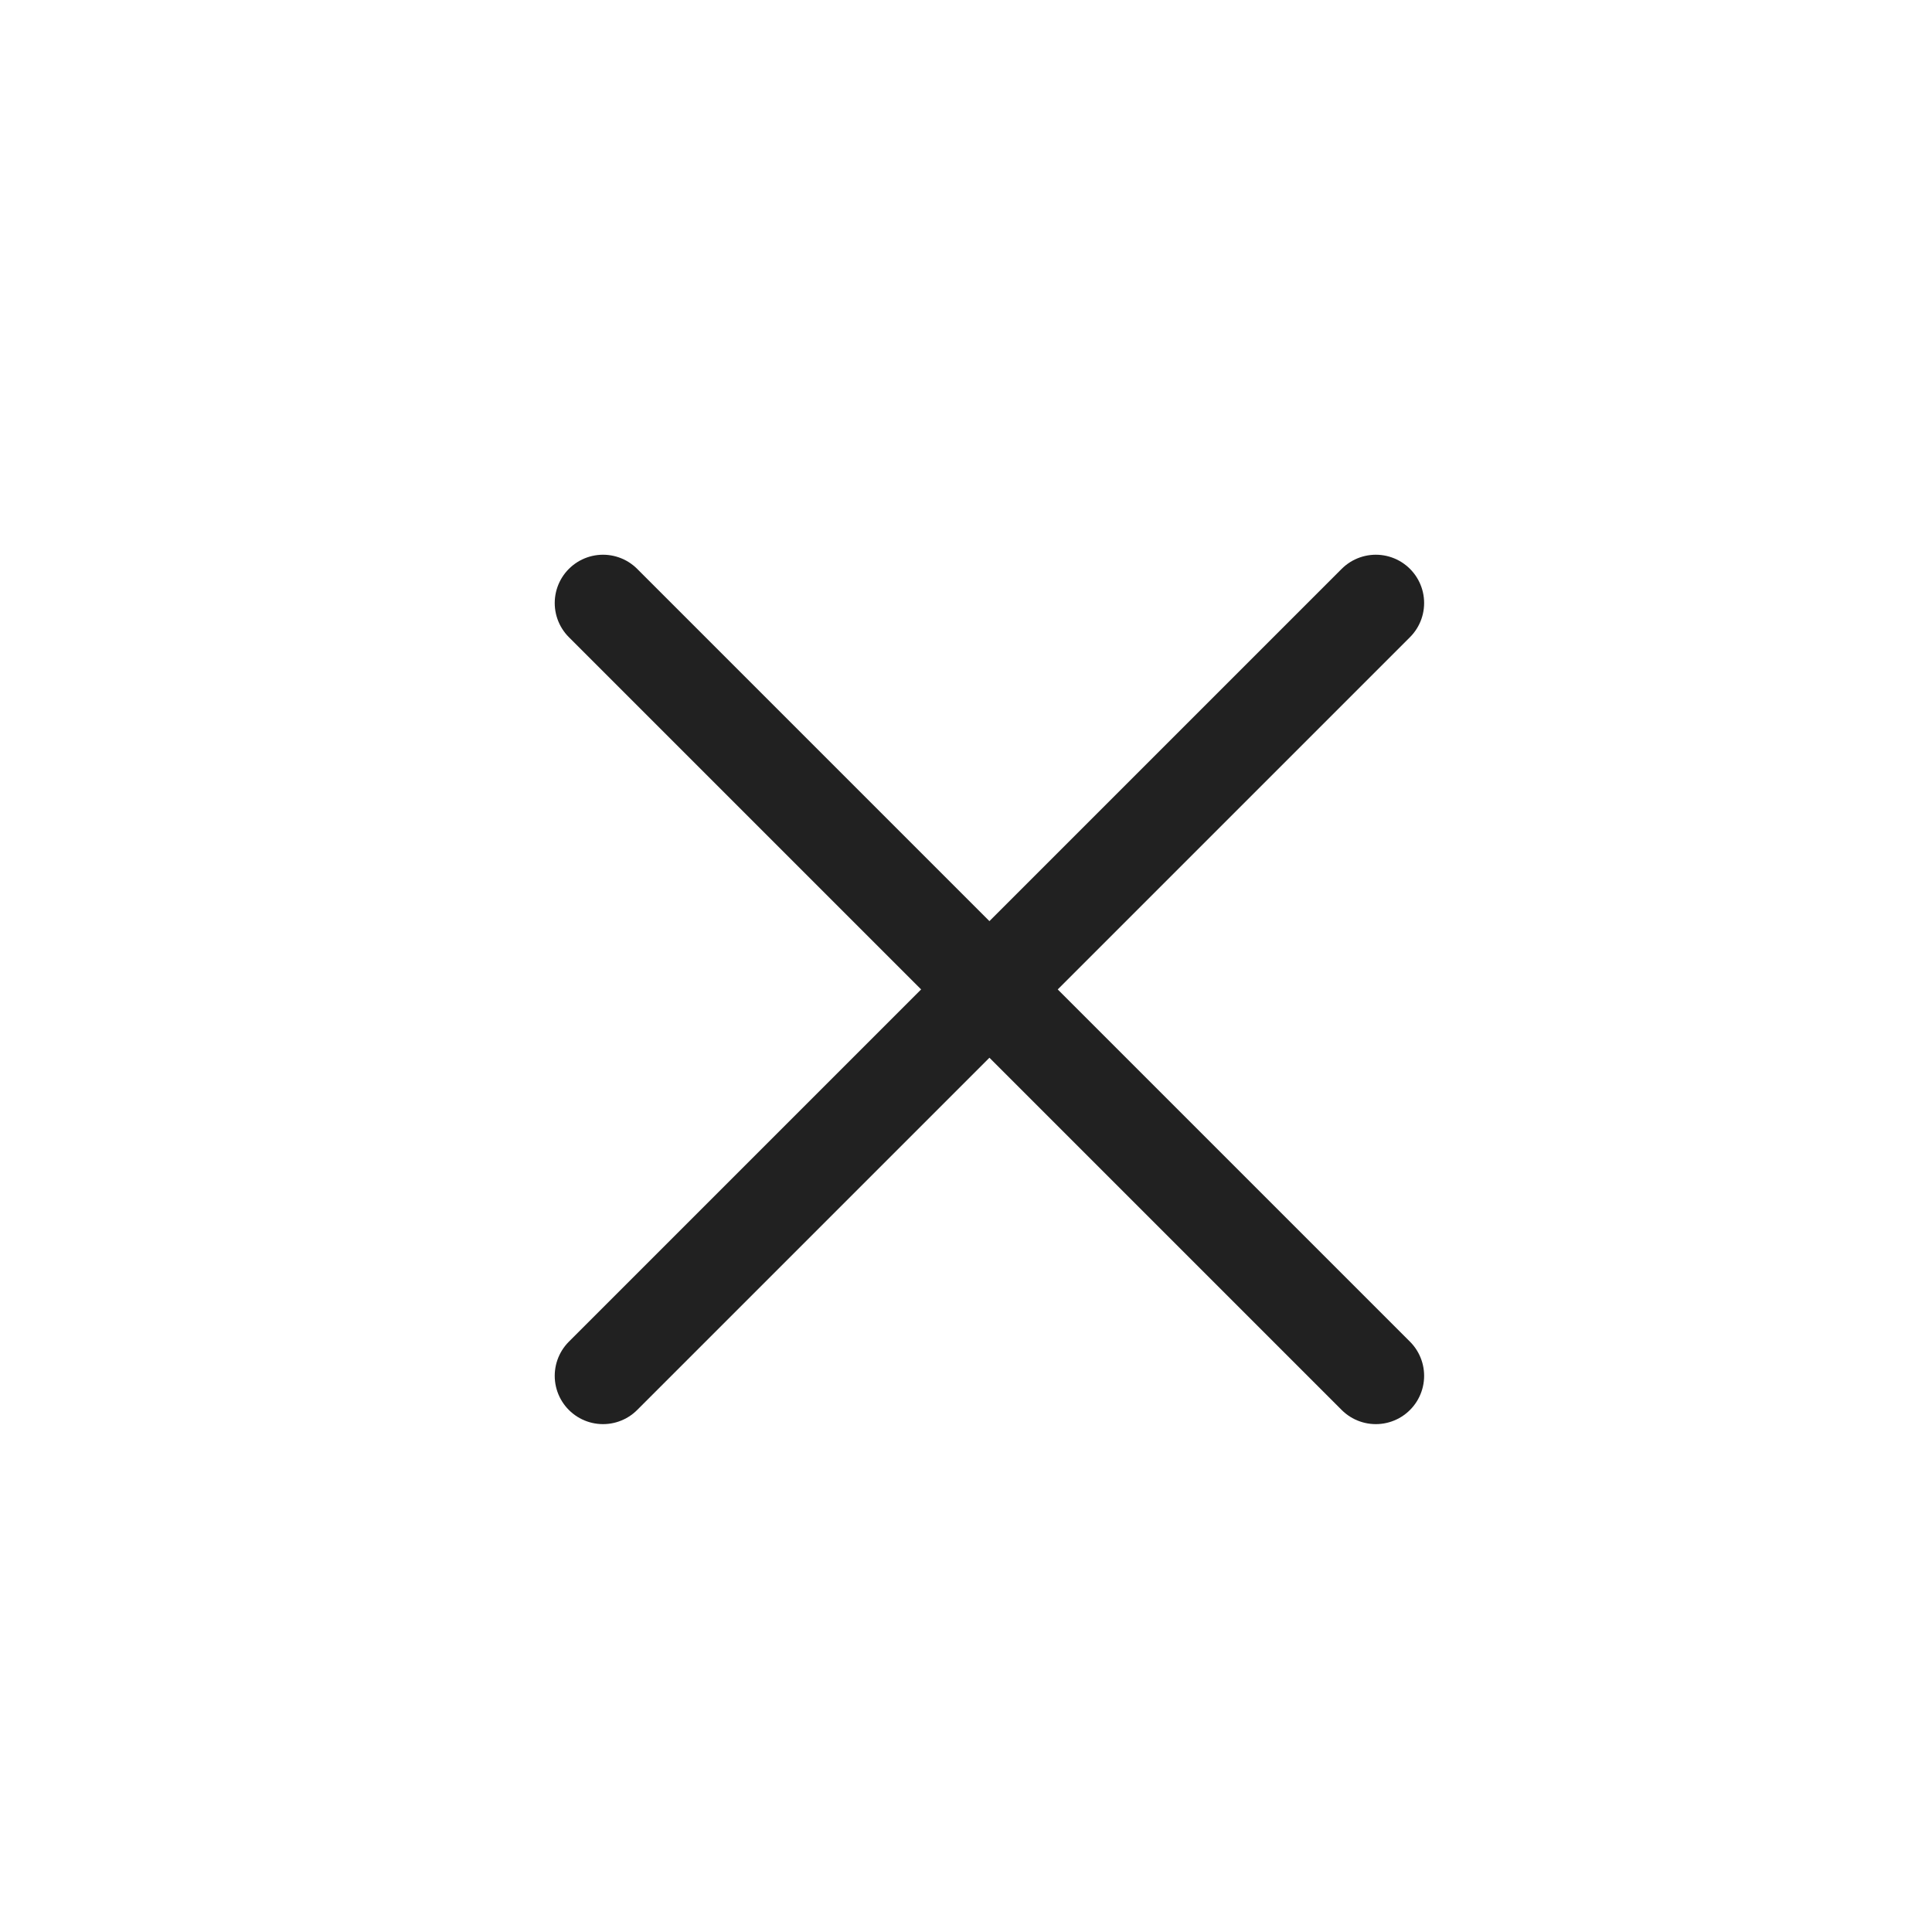
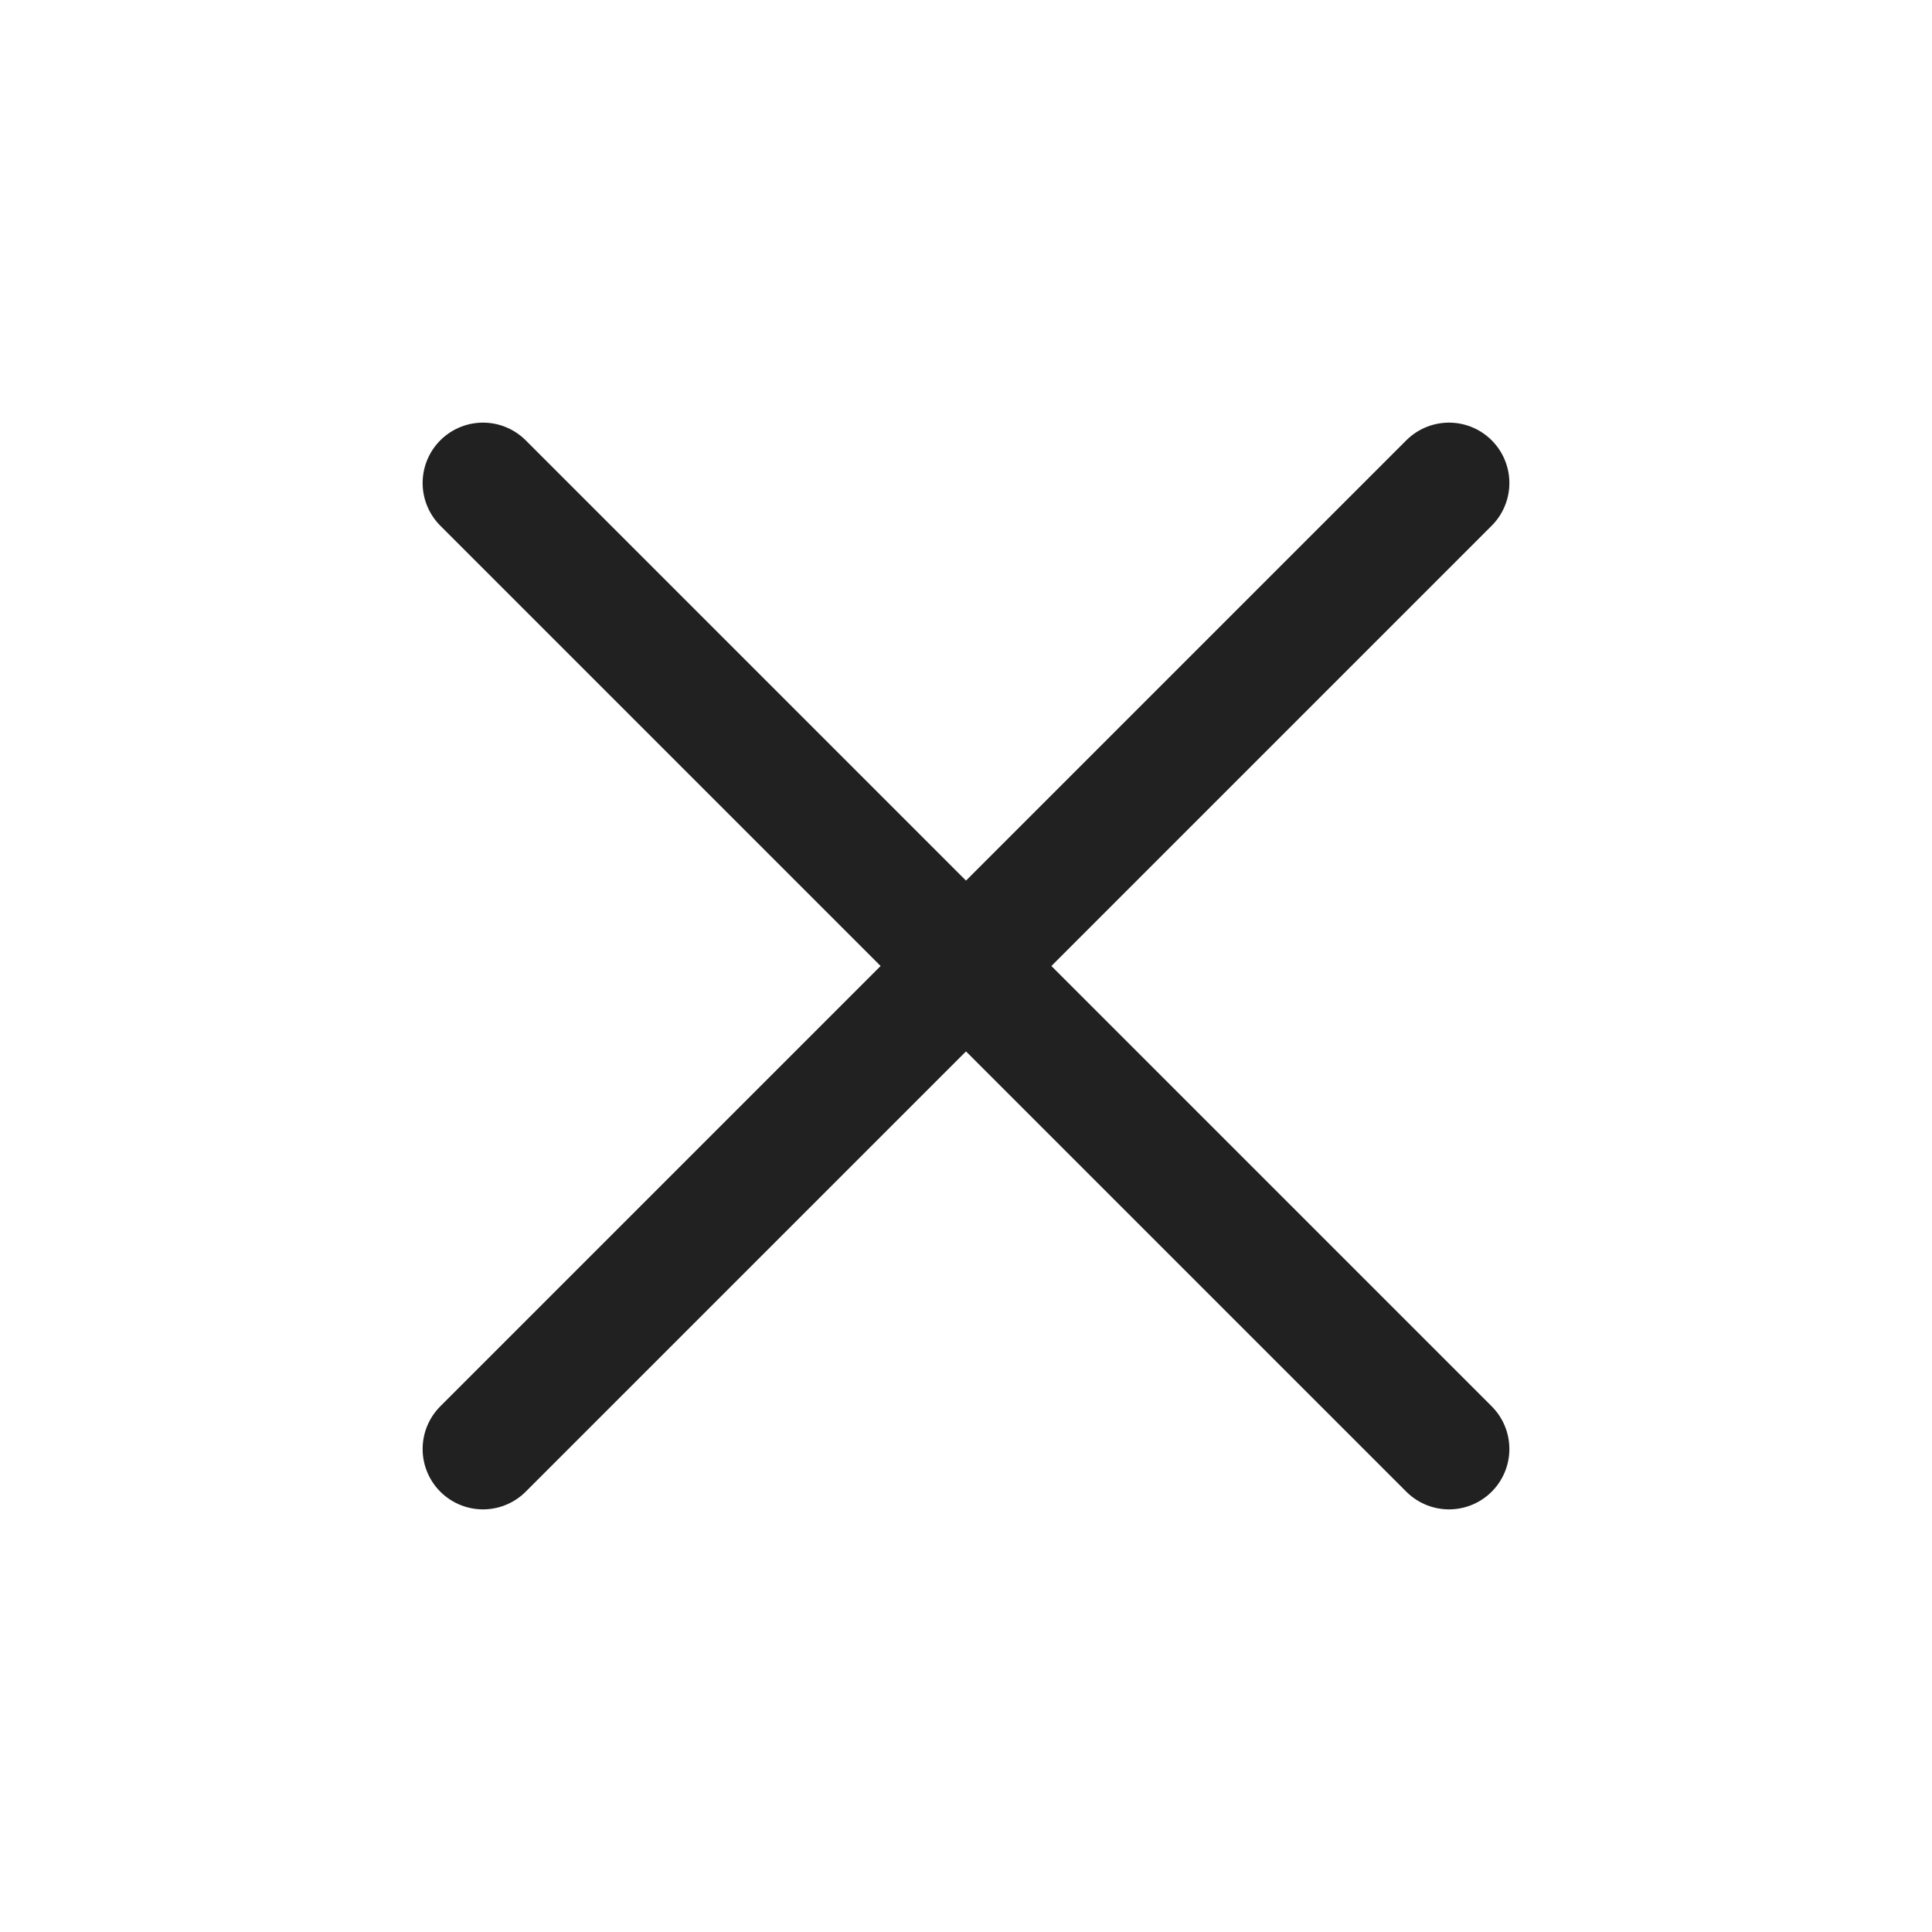
- <svg xmlns="http://www.w3.org/2000/svg" width="40" height="40" viewBox="0 0 40 40" fill="none">
-   <path d="M12.485 28.485L28.485 12.485" stroke="#212121" stroke-width="2" stroke-linecap="round" />
-   <path d="M28.485 28.485L12.485 12.485" stroke="#212121" stroke-width="2" stroke-linecap="round" />
+ <svg xmlns="http://www.w3.org/2000/svg" width="32" height="32" viewBox="0 0 32 32" fill="none">
+   <path d="M8 24L24 8" stroke="#212121" stroke-width="2" stroke-linecap="round" />
+   <path d="M24 24L8 8" stroke="#212121" stroke-width="2" stroke-linecap="round" />
</svg>
